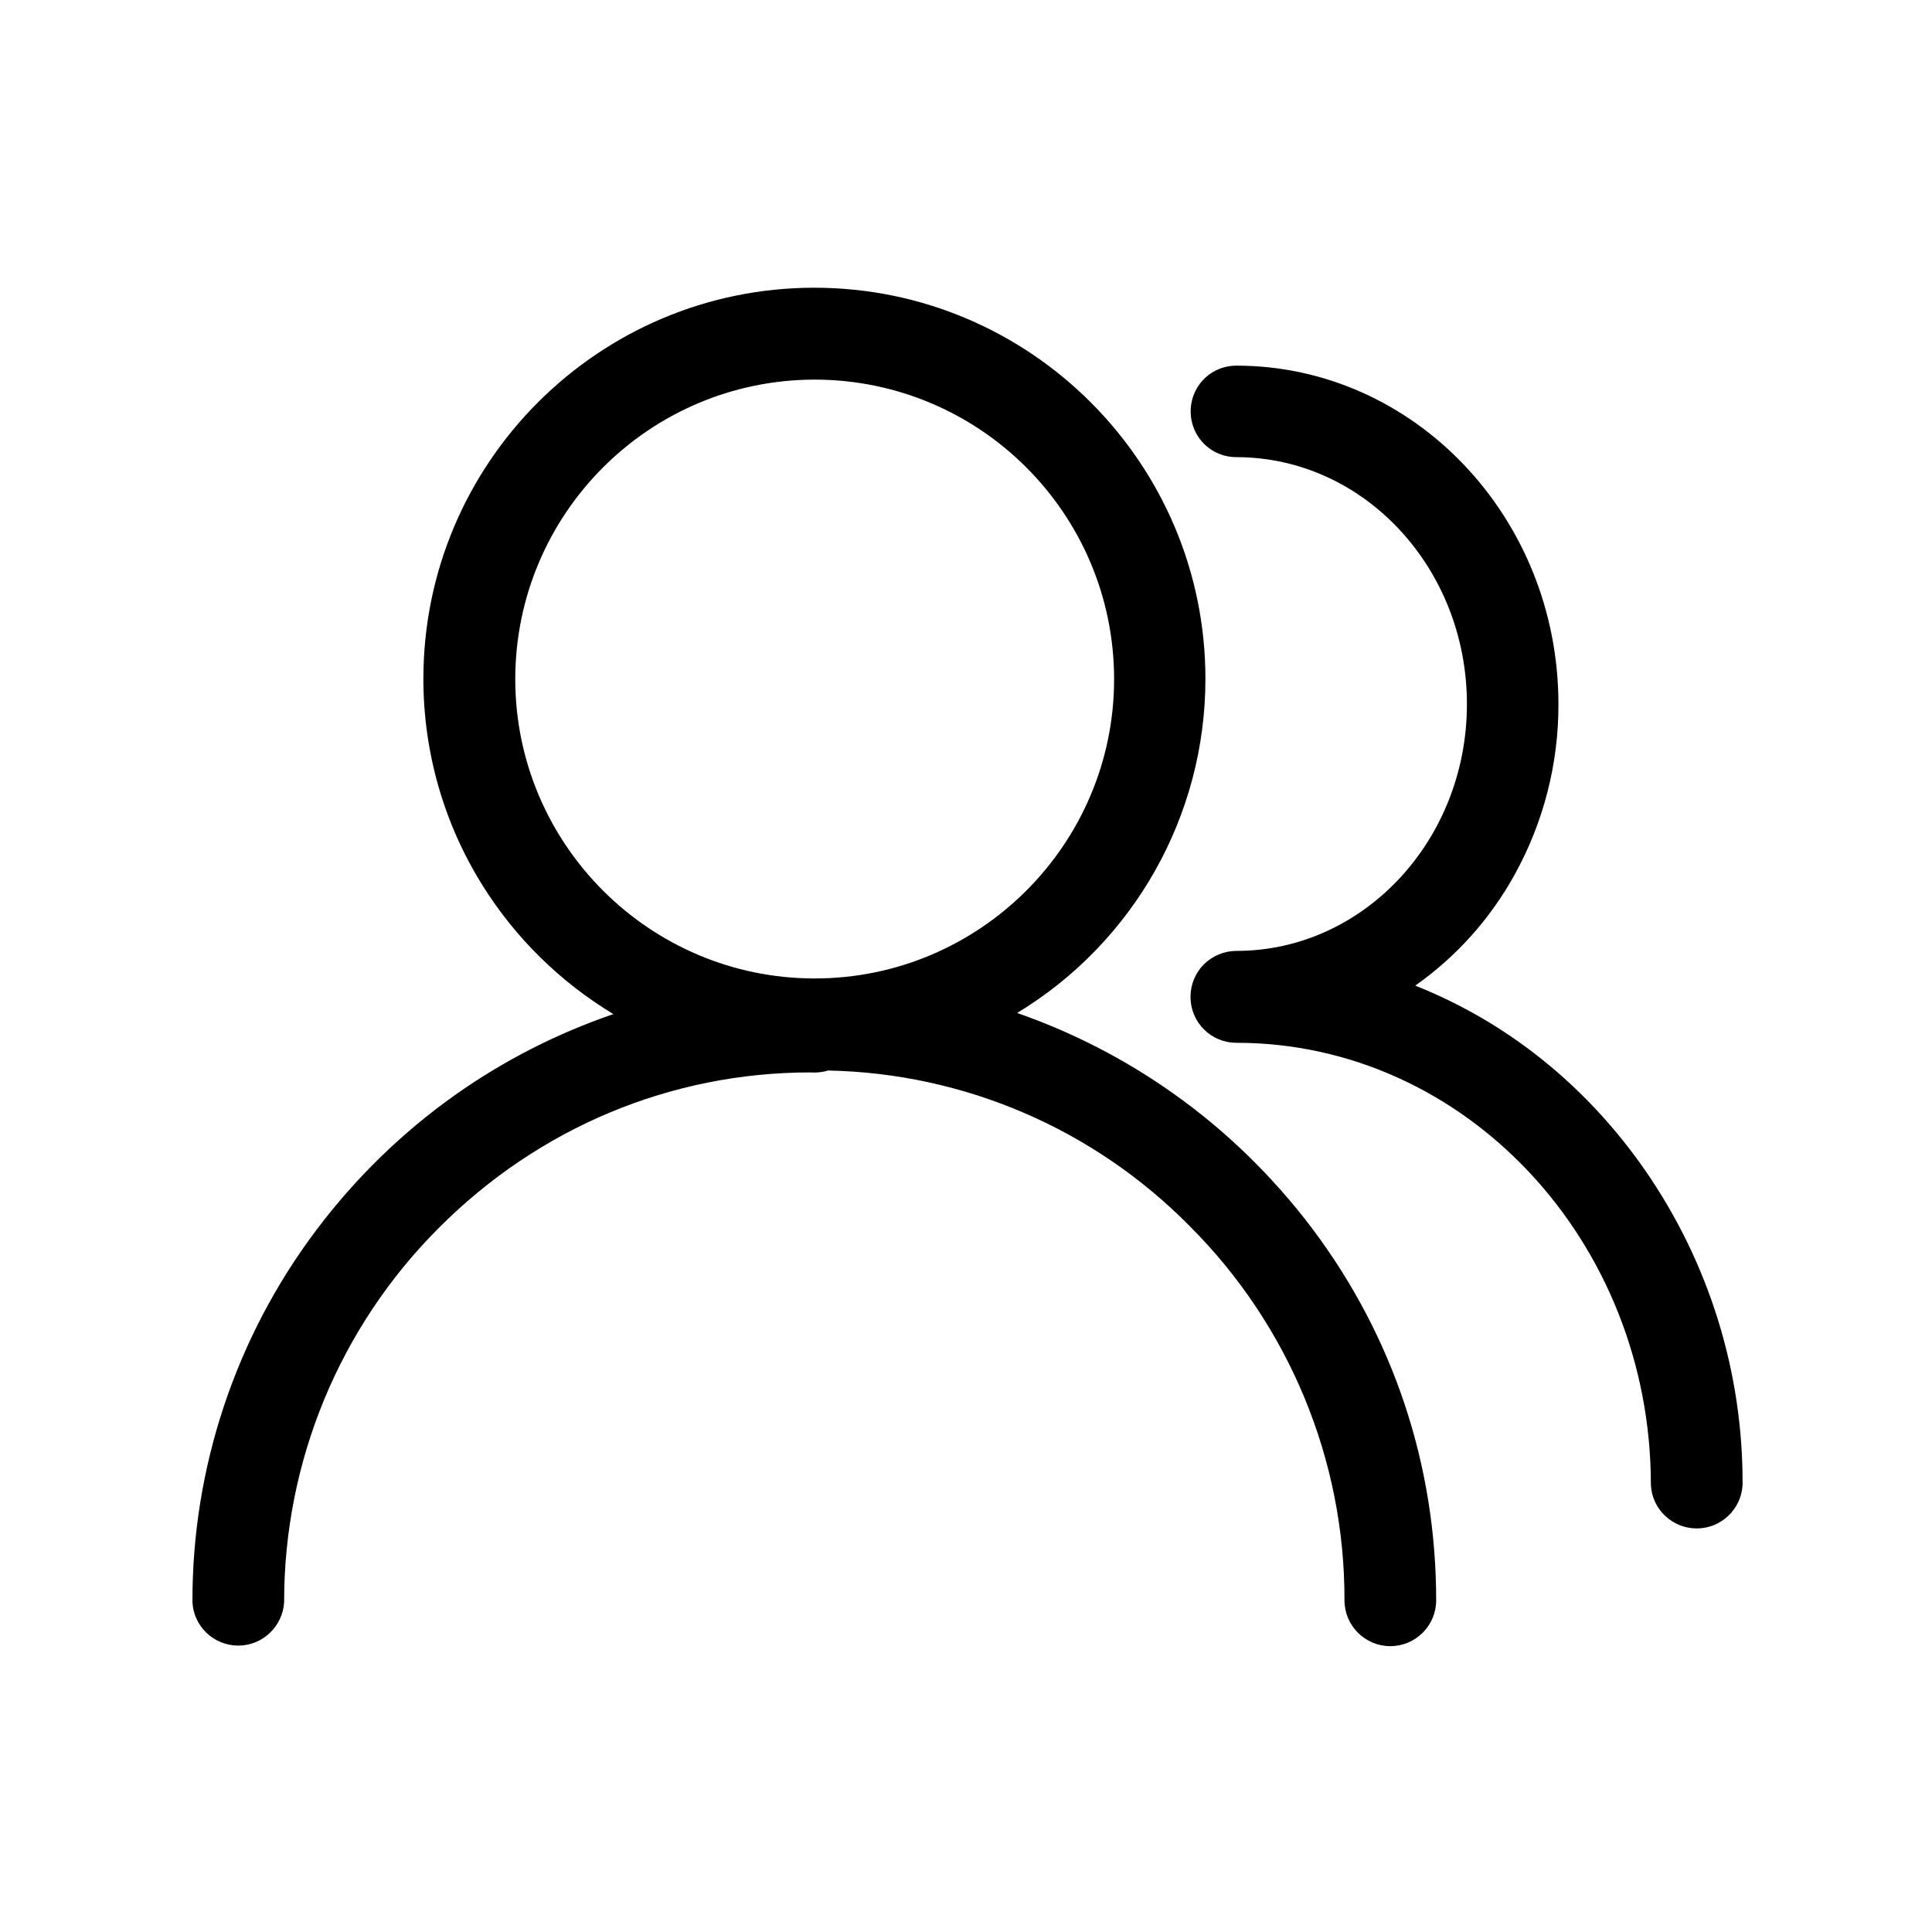
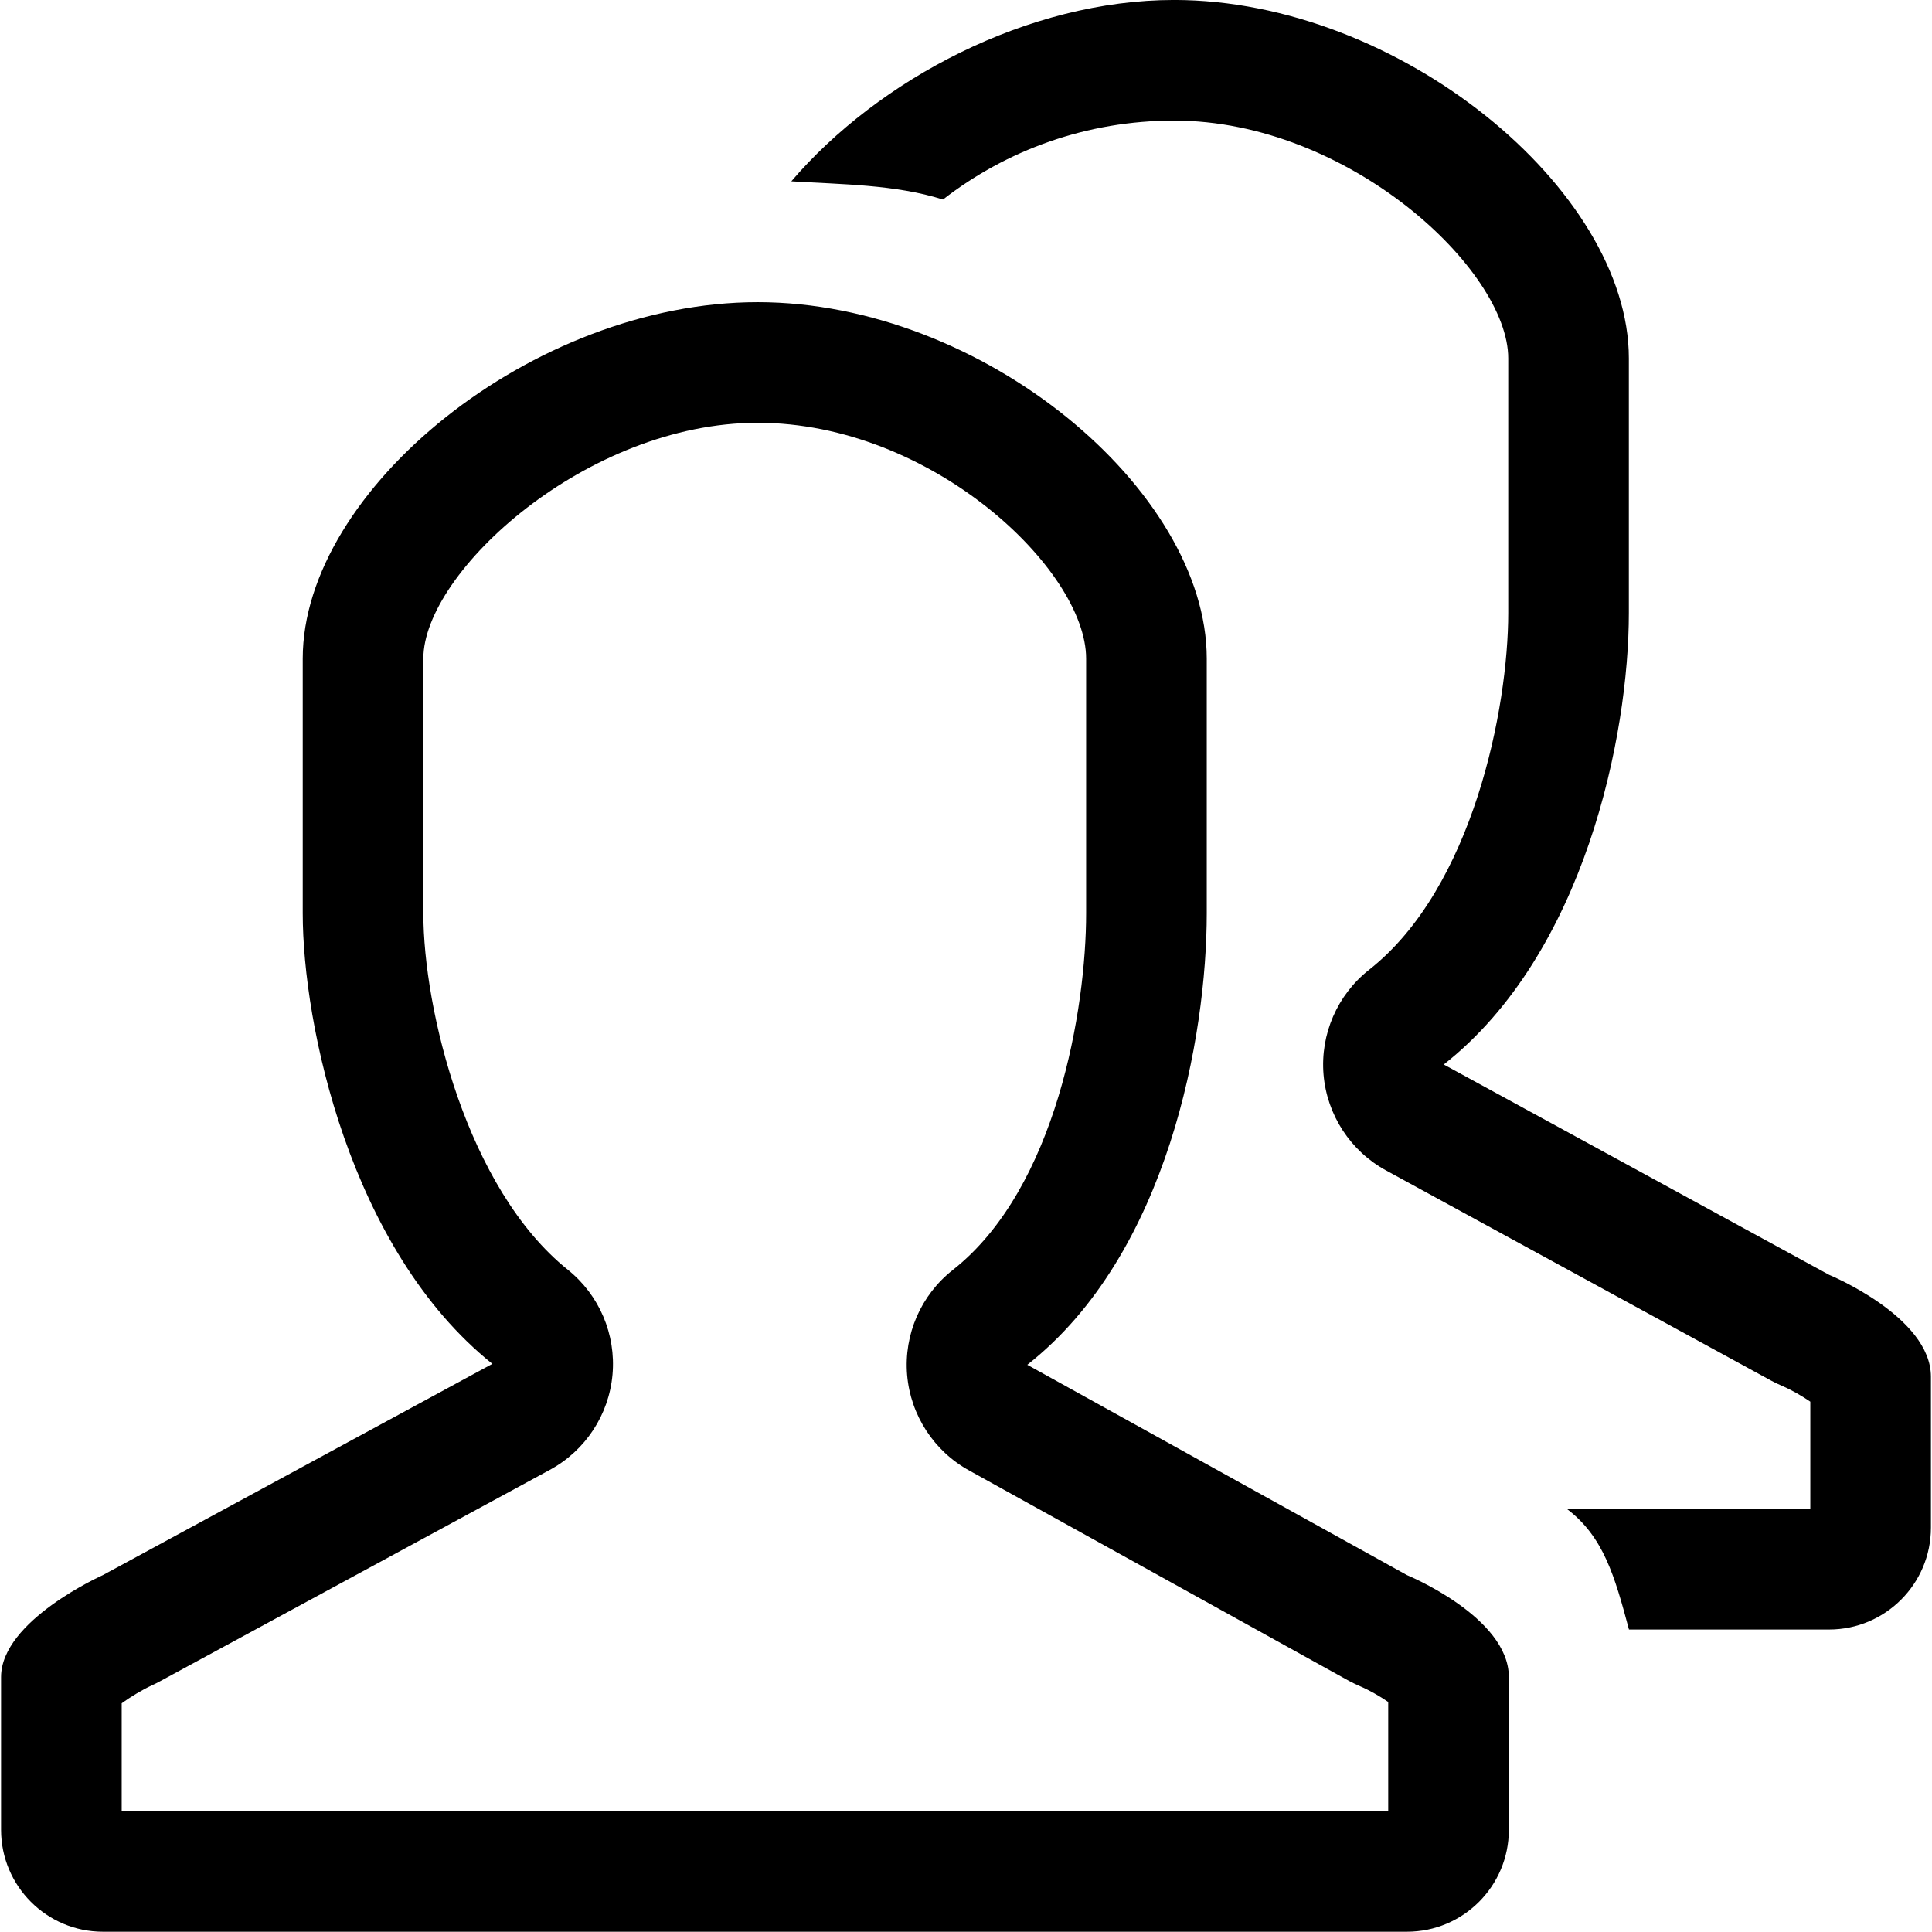
- <svg xmlns="http://www.w3.org/2000/svg" t="1634196174251" class="icon" viewBox="0 0 1024 1024" version="1.1" p-id="6517" width="200" height="200">
-   <path d="M872.1 620.5c-31.1-44.9-73.1-78.7-122-98.1 21.9-15.4 39.9-35.6 52.8-59 15.2-27.6 23.2-58.6 23.1-90.2 0-98.9-76.5-179.4-170.7-179.4-8.7 0-16.7 4.6-21 12.1-4.3 7.5-4.3 16.8 0 24.3s12.3 12.1 21 12.1c67.4 0 122.2 58.6 122.2 130.9 0 72.2-54.8 130.8-122.2 130.8-6.4 0-12.6 2.6-17.2 7.1-4.5 4.5-7.1 10.7-7.1 17.2v0.1c0 13.4 10.8 24.3 24.3 24.3C776.5 552.7 875 657.8 875 787c0.6 12.9 11.3 23.1 24.3 23.1 12.9 0 23.6-10.1 24.3-23.1 0.3-59.5-17.7-117.6-51.5-166.5m-250.6-41.2c-25.3-17.9-53.1-32.2-82.4-42.4 61.9-37.5 99.8-104.6 99.8-177.1 0-114.3-92.9-207.3-207.3-207.3-114.3 0-207.2 92.9-207.2 207.3 0 38.9 10.9 76.9 31.5 109.7 17.4 27.8 41.1 51 69.2 68-29.8 10.2-57.9 24.5-83.8 42.8-28.1 19.9-52.9 44.1-73.6 71.6-42.8 56.8-65.9 126.1-65.7 197.2 0.6 12.9 11.3 23.1 24.3 23.1 12.9 0 23.6-10.2 24.3-23.1-0.1-74.4 29.4-145.8 82.1-198.4 52.9-53 122.8-82.3 196.9-82.3 2.4 0.2 5 0 7.4-0.5l1.9-0.5c72.2 1.4 140.9 31 191.6 82.4 52.7 52.6 82.3 124 82.1 198.4 0 13.4 10.9 24.3 24.3 24.3s24.3-10.9 24.3-24.3c0-71.7-22.7-139.9-65.8-197.2-20.9-27.6-45.7-51.8-73.9-71.7M431.8 201.2c87.6 0.1 158.6 71.1 158.7 158.7 0 87.5-71.2 158.7-158.7 158.7-87.5 0-158.7-71.2-158.7-158.7 0.1-87.6 71.1-158.6 158.7-158.7" fill="" p-id="6518" />
+ <svg xmlns="http://www.w3.org/2000/svg" t="1635177364074" class="icon" viewBox="0 0 1024 1024" version="1.1" p-id="3142" width="200" height="200">
+   <path d="M969.461 863.682 863.386 863.682C855.843 835.505 849.945 814.456 830.463 799.753L959.504 799.753 959.504 742.92C955.252 739.979 949.451 736.639 944.736 734.641 942.866 733.842 940.613 732.771 938.838 731.812L734.601 620.336C715.742 610.027 703.324 590.96 701.502 569.544 699.728 548.128 708.806 527.255 725.699 513.958 780.854 470.566 799.393 374.944 799.393 324.888L799.393 189.901C799.393 142.897 714.655 63.913 622.31 63.913 576.089 63.913 533.48 79.528 499.79 105.755 474.729 97.764 445.738 97.732 419.415 96.101 465.556 42.129 544.812-0.016 622.31-0.016 741.585-0.016 863.322 100.544 863.322 189.901L863.322 324.888C863.322 389.712 840.004 505.375 765.223 564.206L969.461 675.682C969.461 675.682 1023.433 697.898 1023.433 729.687L1023.433 809.694C1023.433 839.501 999.235 863.682 969.461 863.682ZM639.602 349.069 639.602 484.039C639.602 548.879 619.289 664.543 544.492 723.374L745.741 834.85C745.741 834.85 799.713 857.065 799.713 888.854L799.713 969.852C799.713 999.659 775.516 1023.856 745.741 1023.856L54.508 1023.856C24.765 1023.856 0.567 999.659 0.567 969.852L0.567 888.854C0.567 858.887 54.508 834.85 54.508 834.85L260.966 722.878C185.386 662.289 160.454 543.014 160.454 484.039L160.454 349.069C160.454 259.712 282.351 160.158 401.594 160.158 520.87 160.158 639.602 259.712 639.602 349.069ZM575.673 349.069C575.673 302.065 493.924 224.087 401.594 224.087 310.943 224.087 224.383 303.152 224.383 349.069L224.383 484.039C224.383 534.831 247.35 630.005 300.954 672.997 317.656 686.391 326.542 707.263 324.64 728.584 322.738 749.904 310.256 768.859 291.429 779.056L84.97 891.028C83.531 891.843 82.045 892.562 80.543 893.249 75.492 895.566 69.083 899.434 64.496 902.774L64.496 959.927 735.784 959.927 735.784 902.087C731.532 899.147 725.731 895.806 721.016 893.808 719.146 892.993 716.893 891.939 715.119 890.98L513.87 779.503C495.027 769.195 482.593 750.128 480.787 728.712 479.013 707.295 488.091 686.423 504.984 673.125 560.139 629.733 575.673 534.111 575.673 484.039L575.673 349.069Z" p-id="3143" />
</svg>
